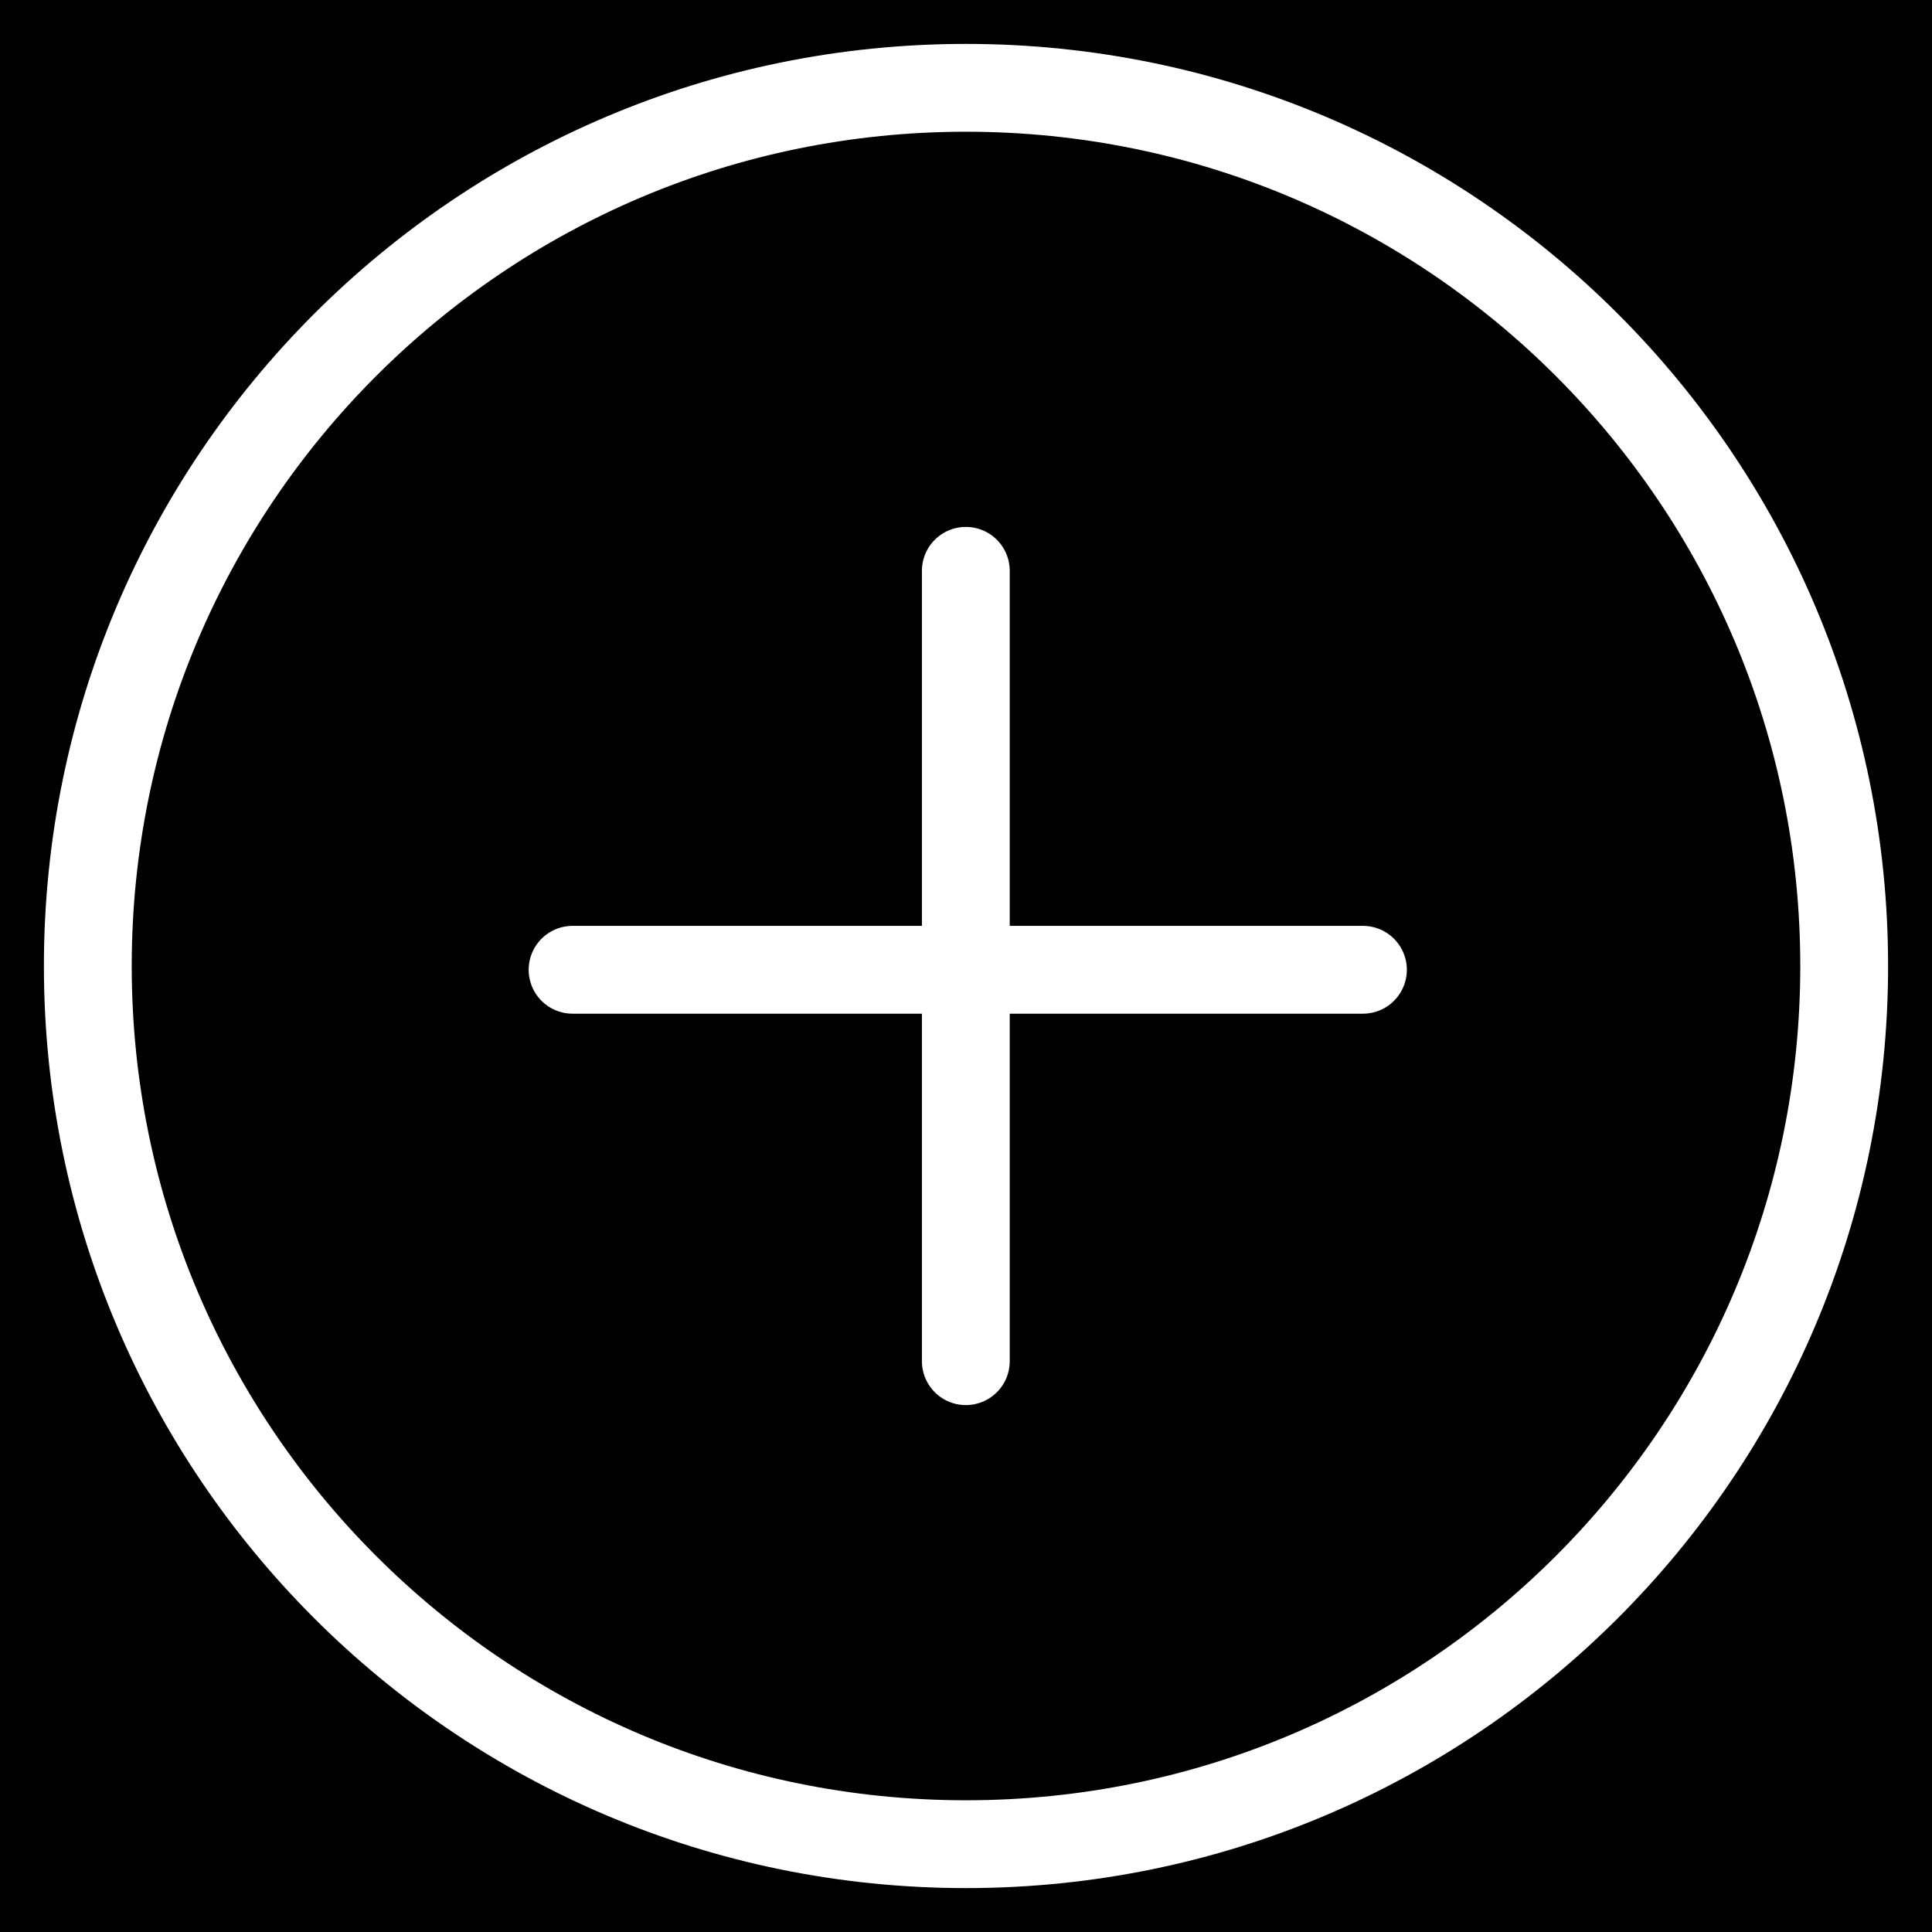
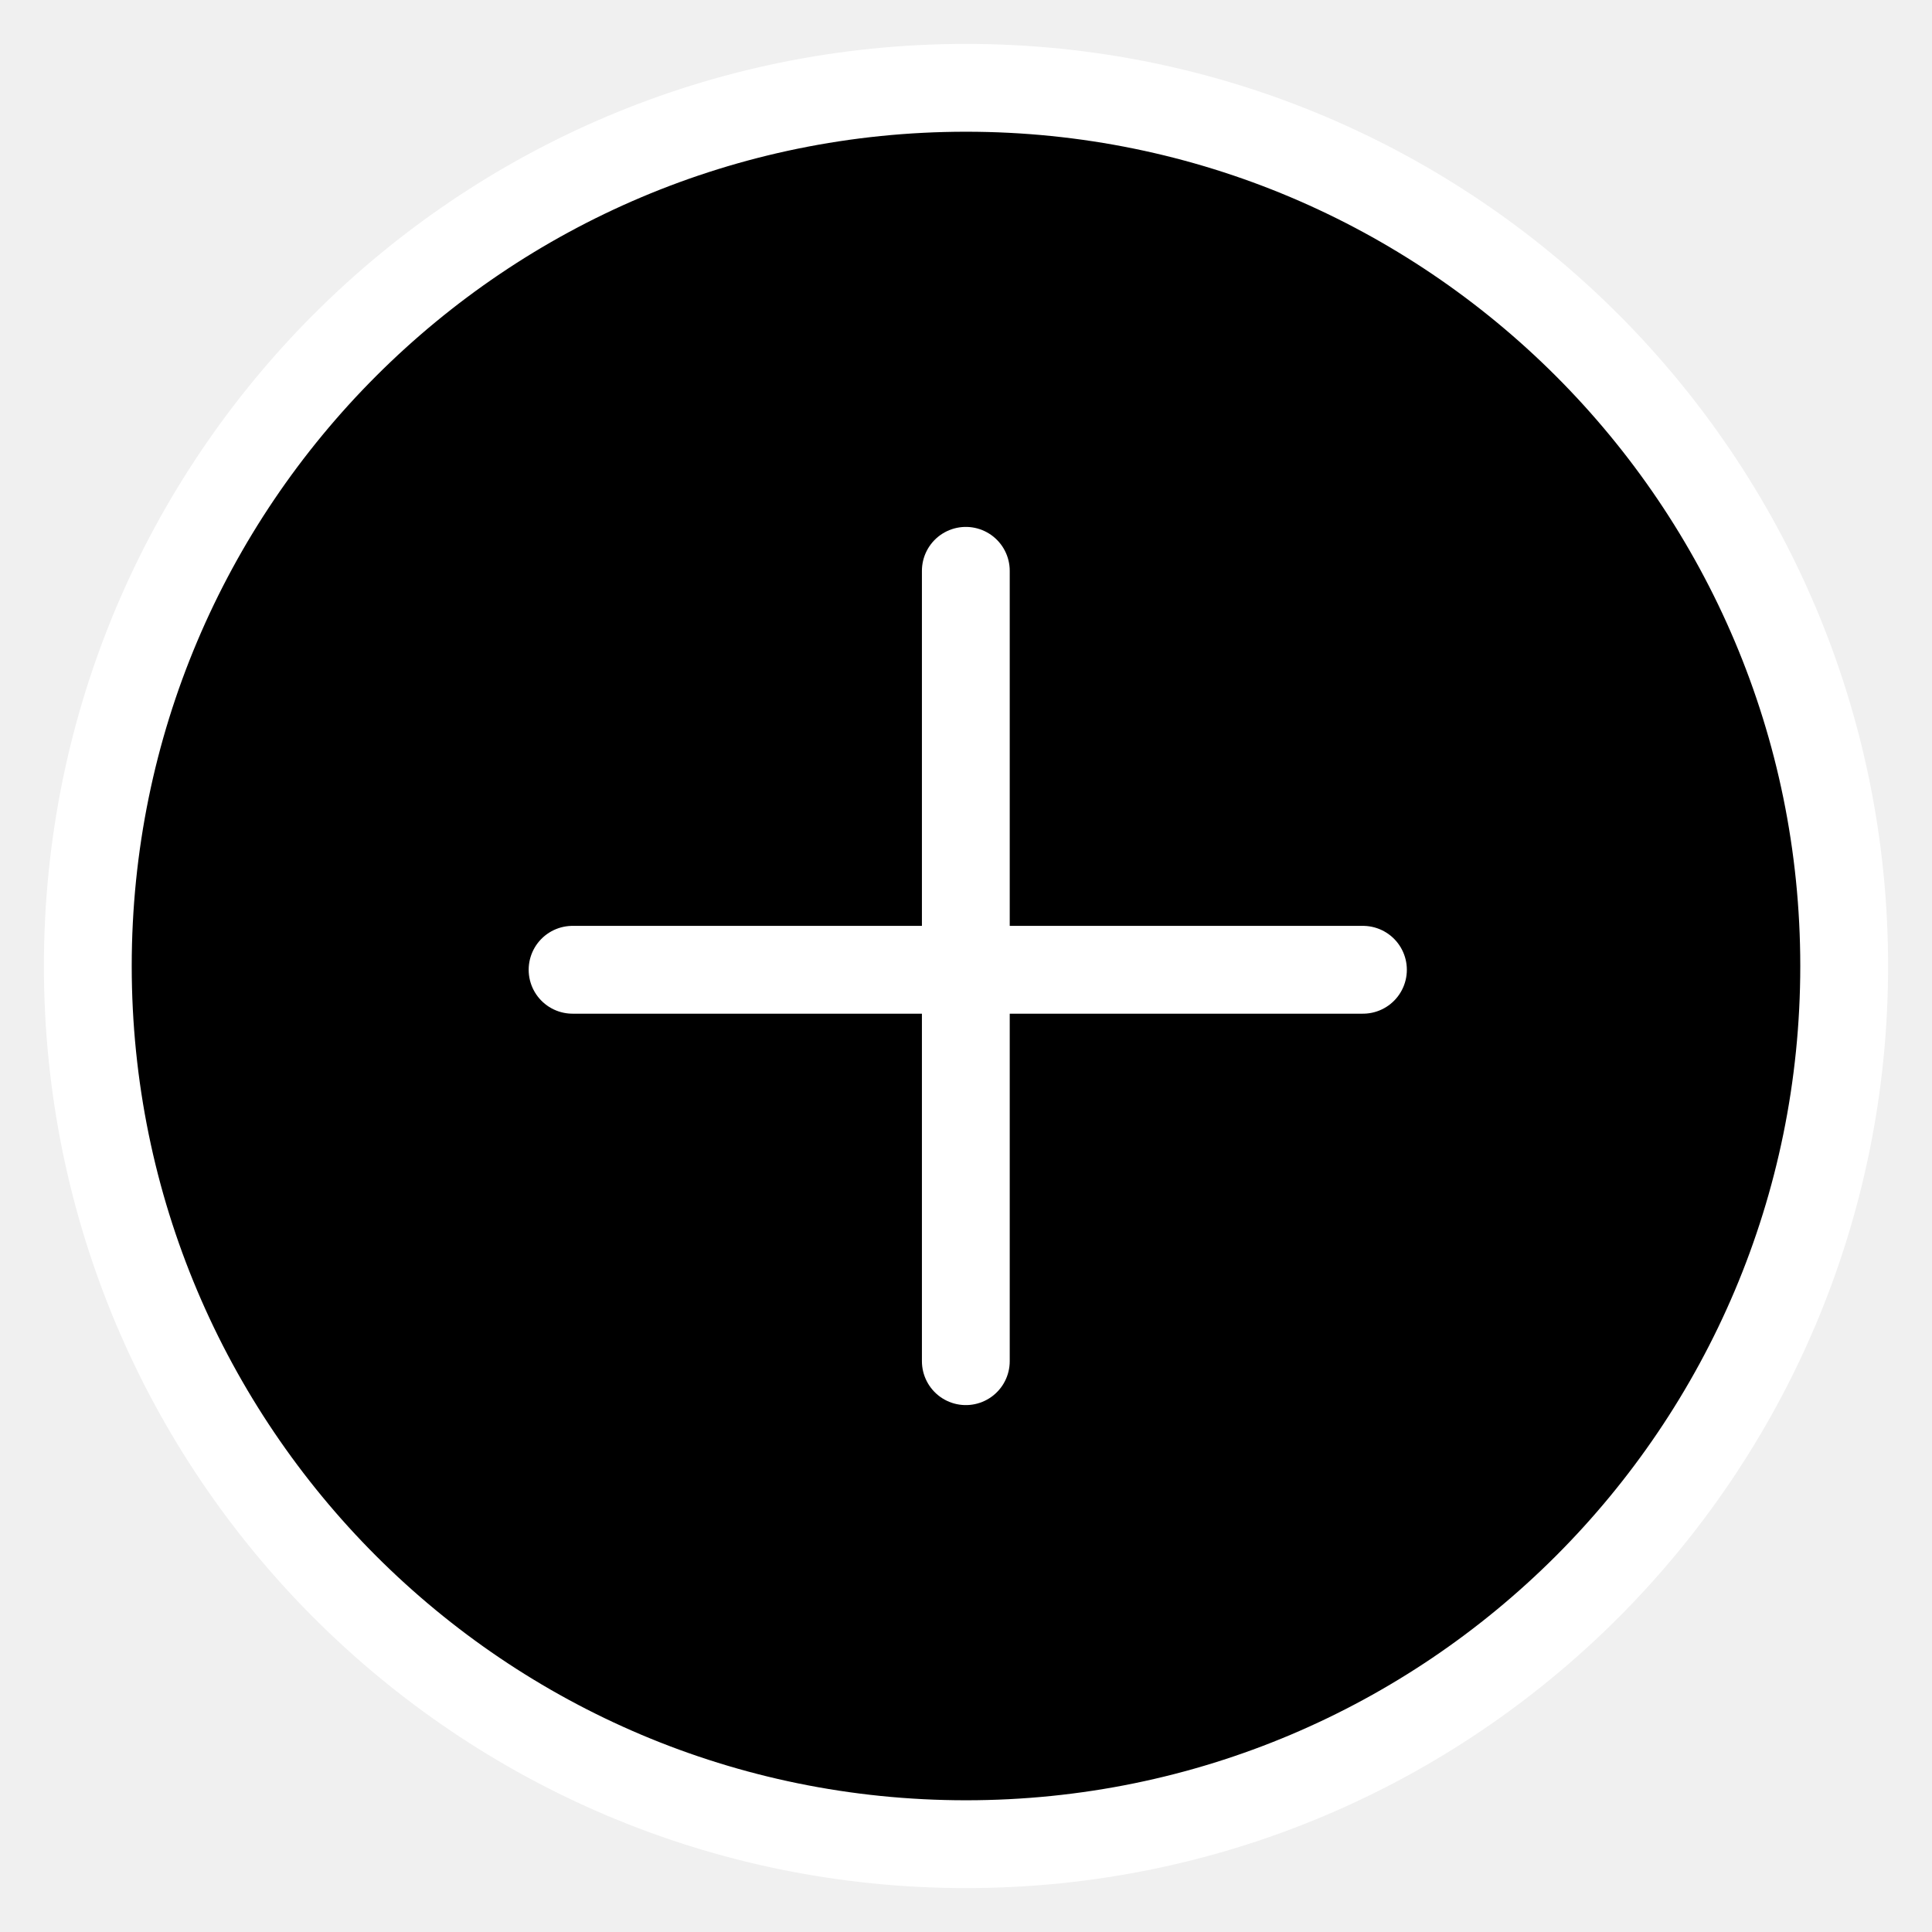
<svg xmlns="http://www.w3.org/2000/svg" width="22" height="22" viewBox="0 0 22 22">
  <g>
-     <path d="M0 0h22v22H0z" />
    <circle cx="11" cy="11" r="10" stroke="#FFF" />
    <path stroke="#FFF" stroke-linecap="round" d="M10.998 6.5v9M15.52 11.043h-9" />
  </g>
</svg>
